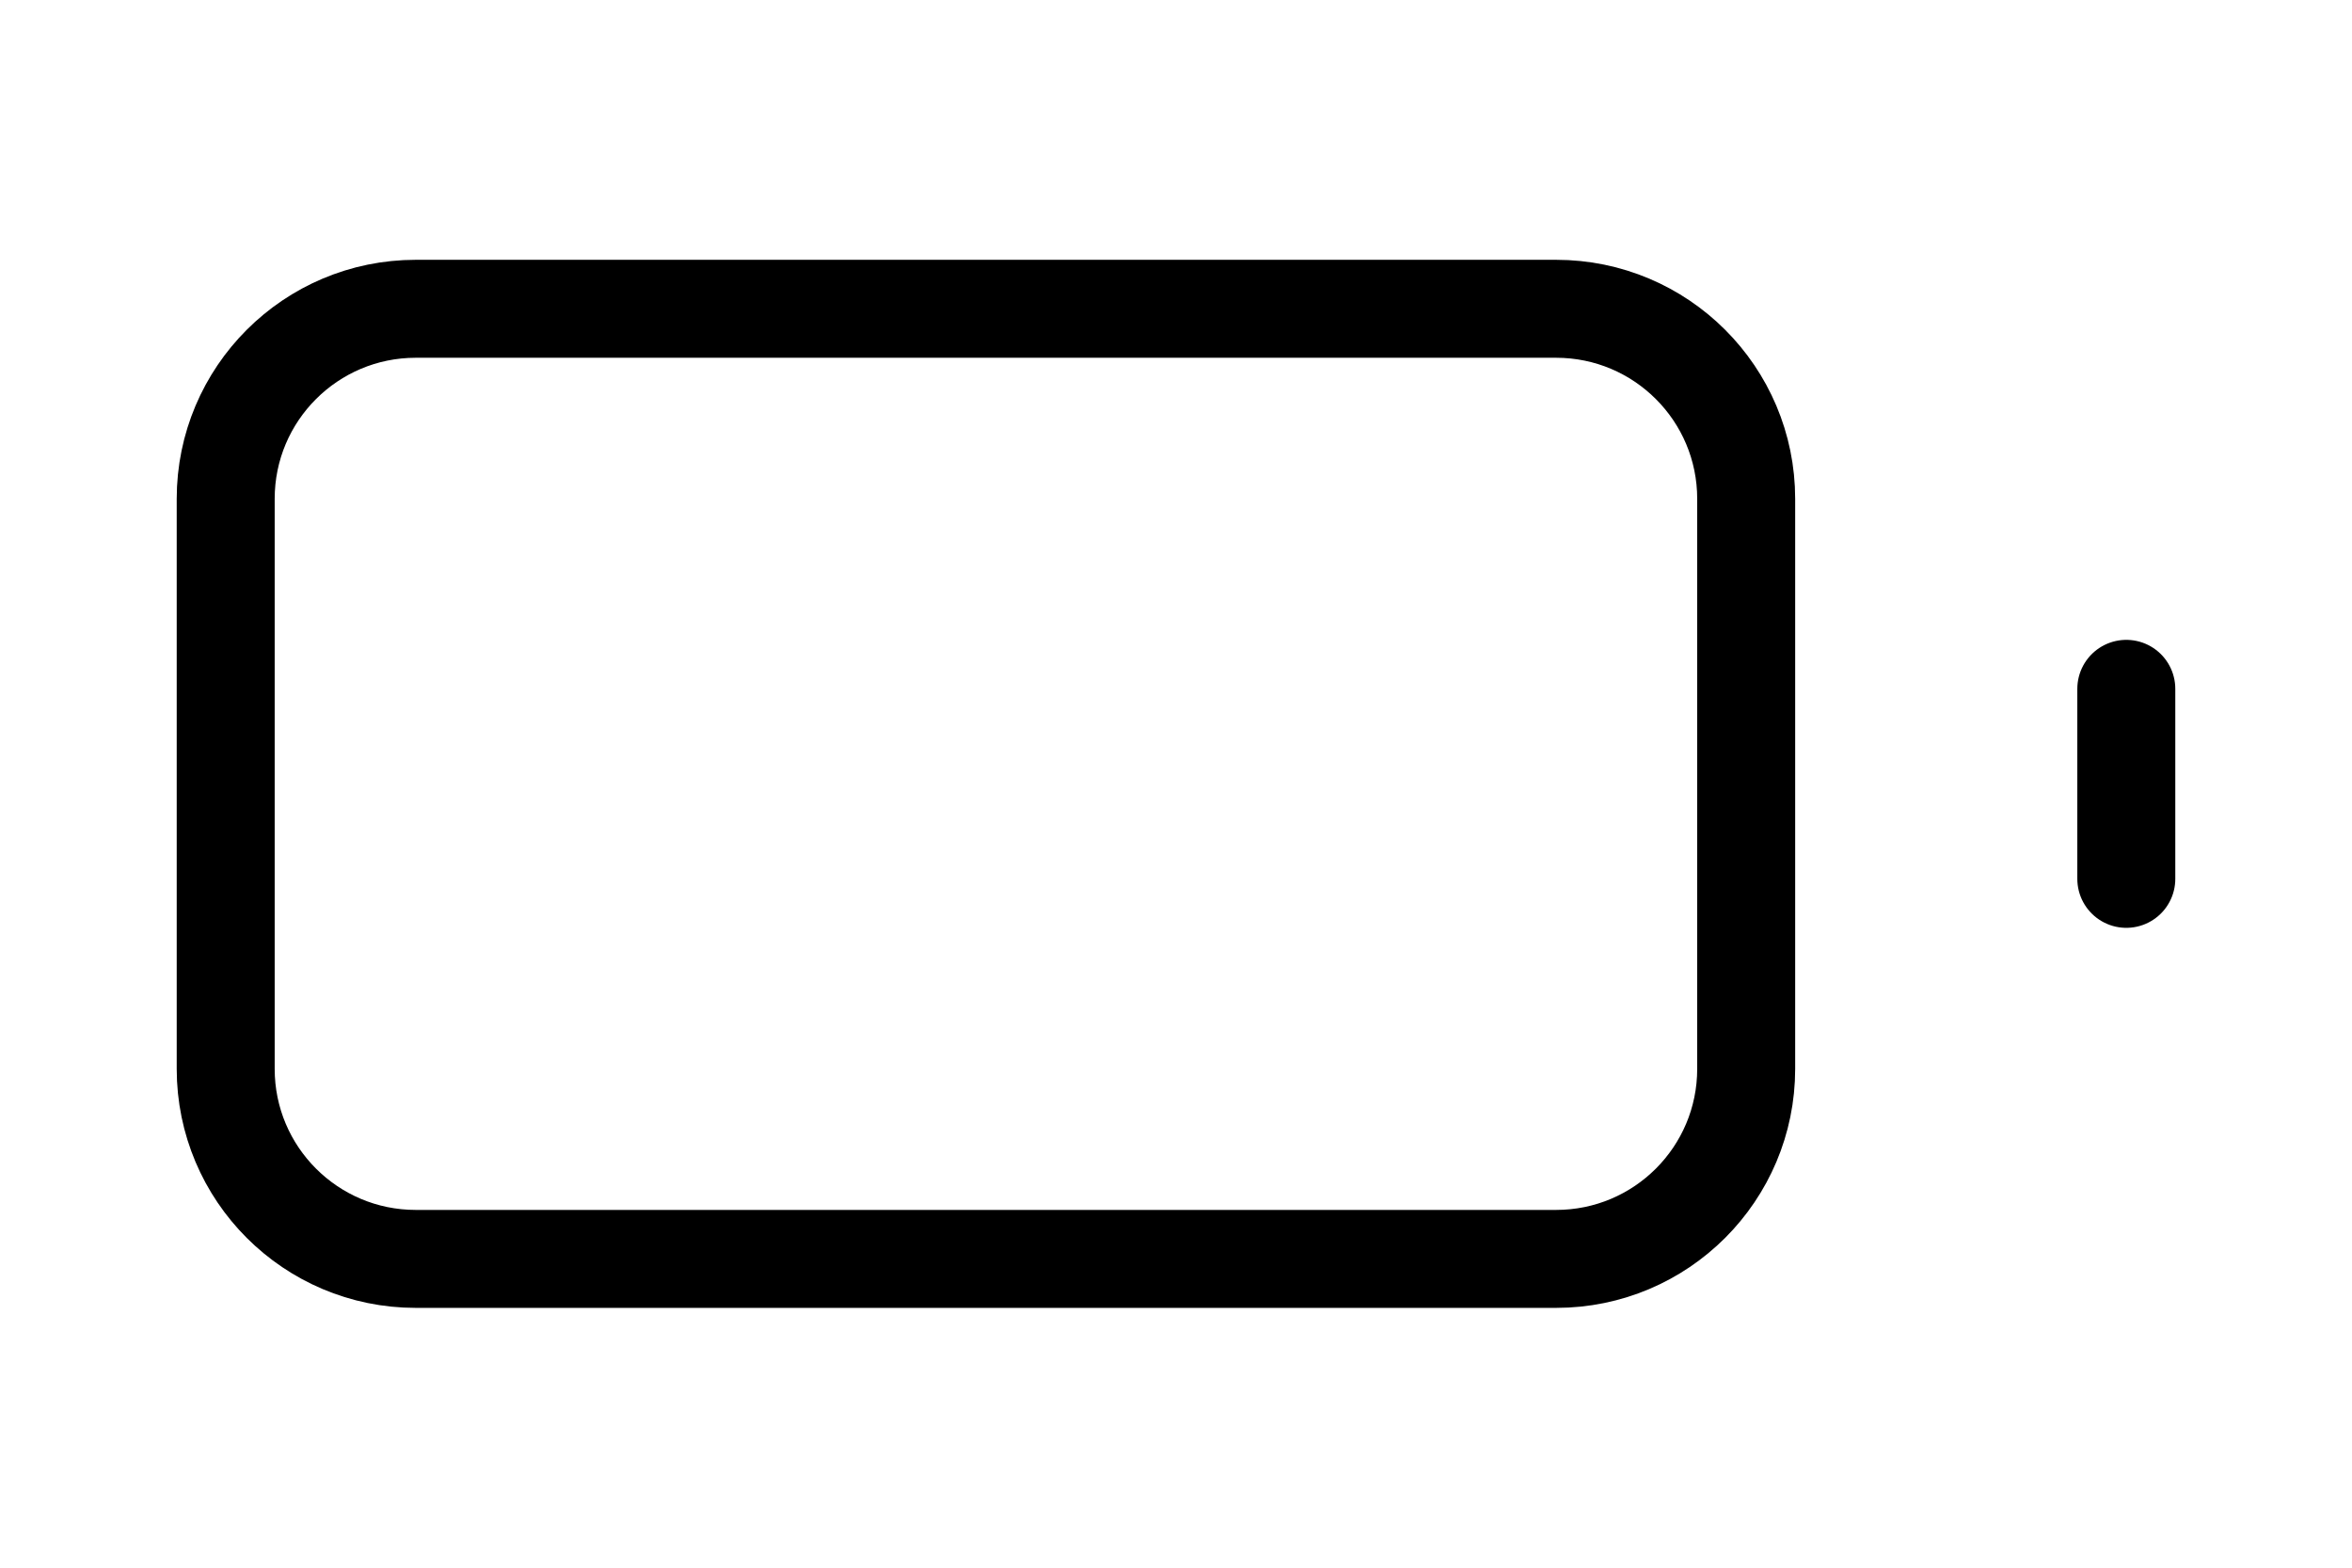
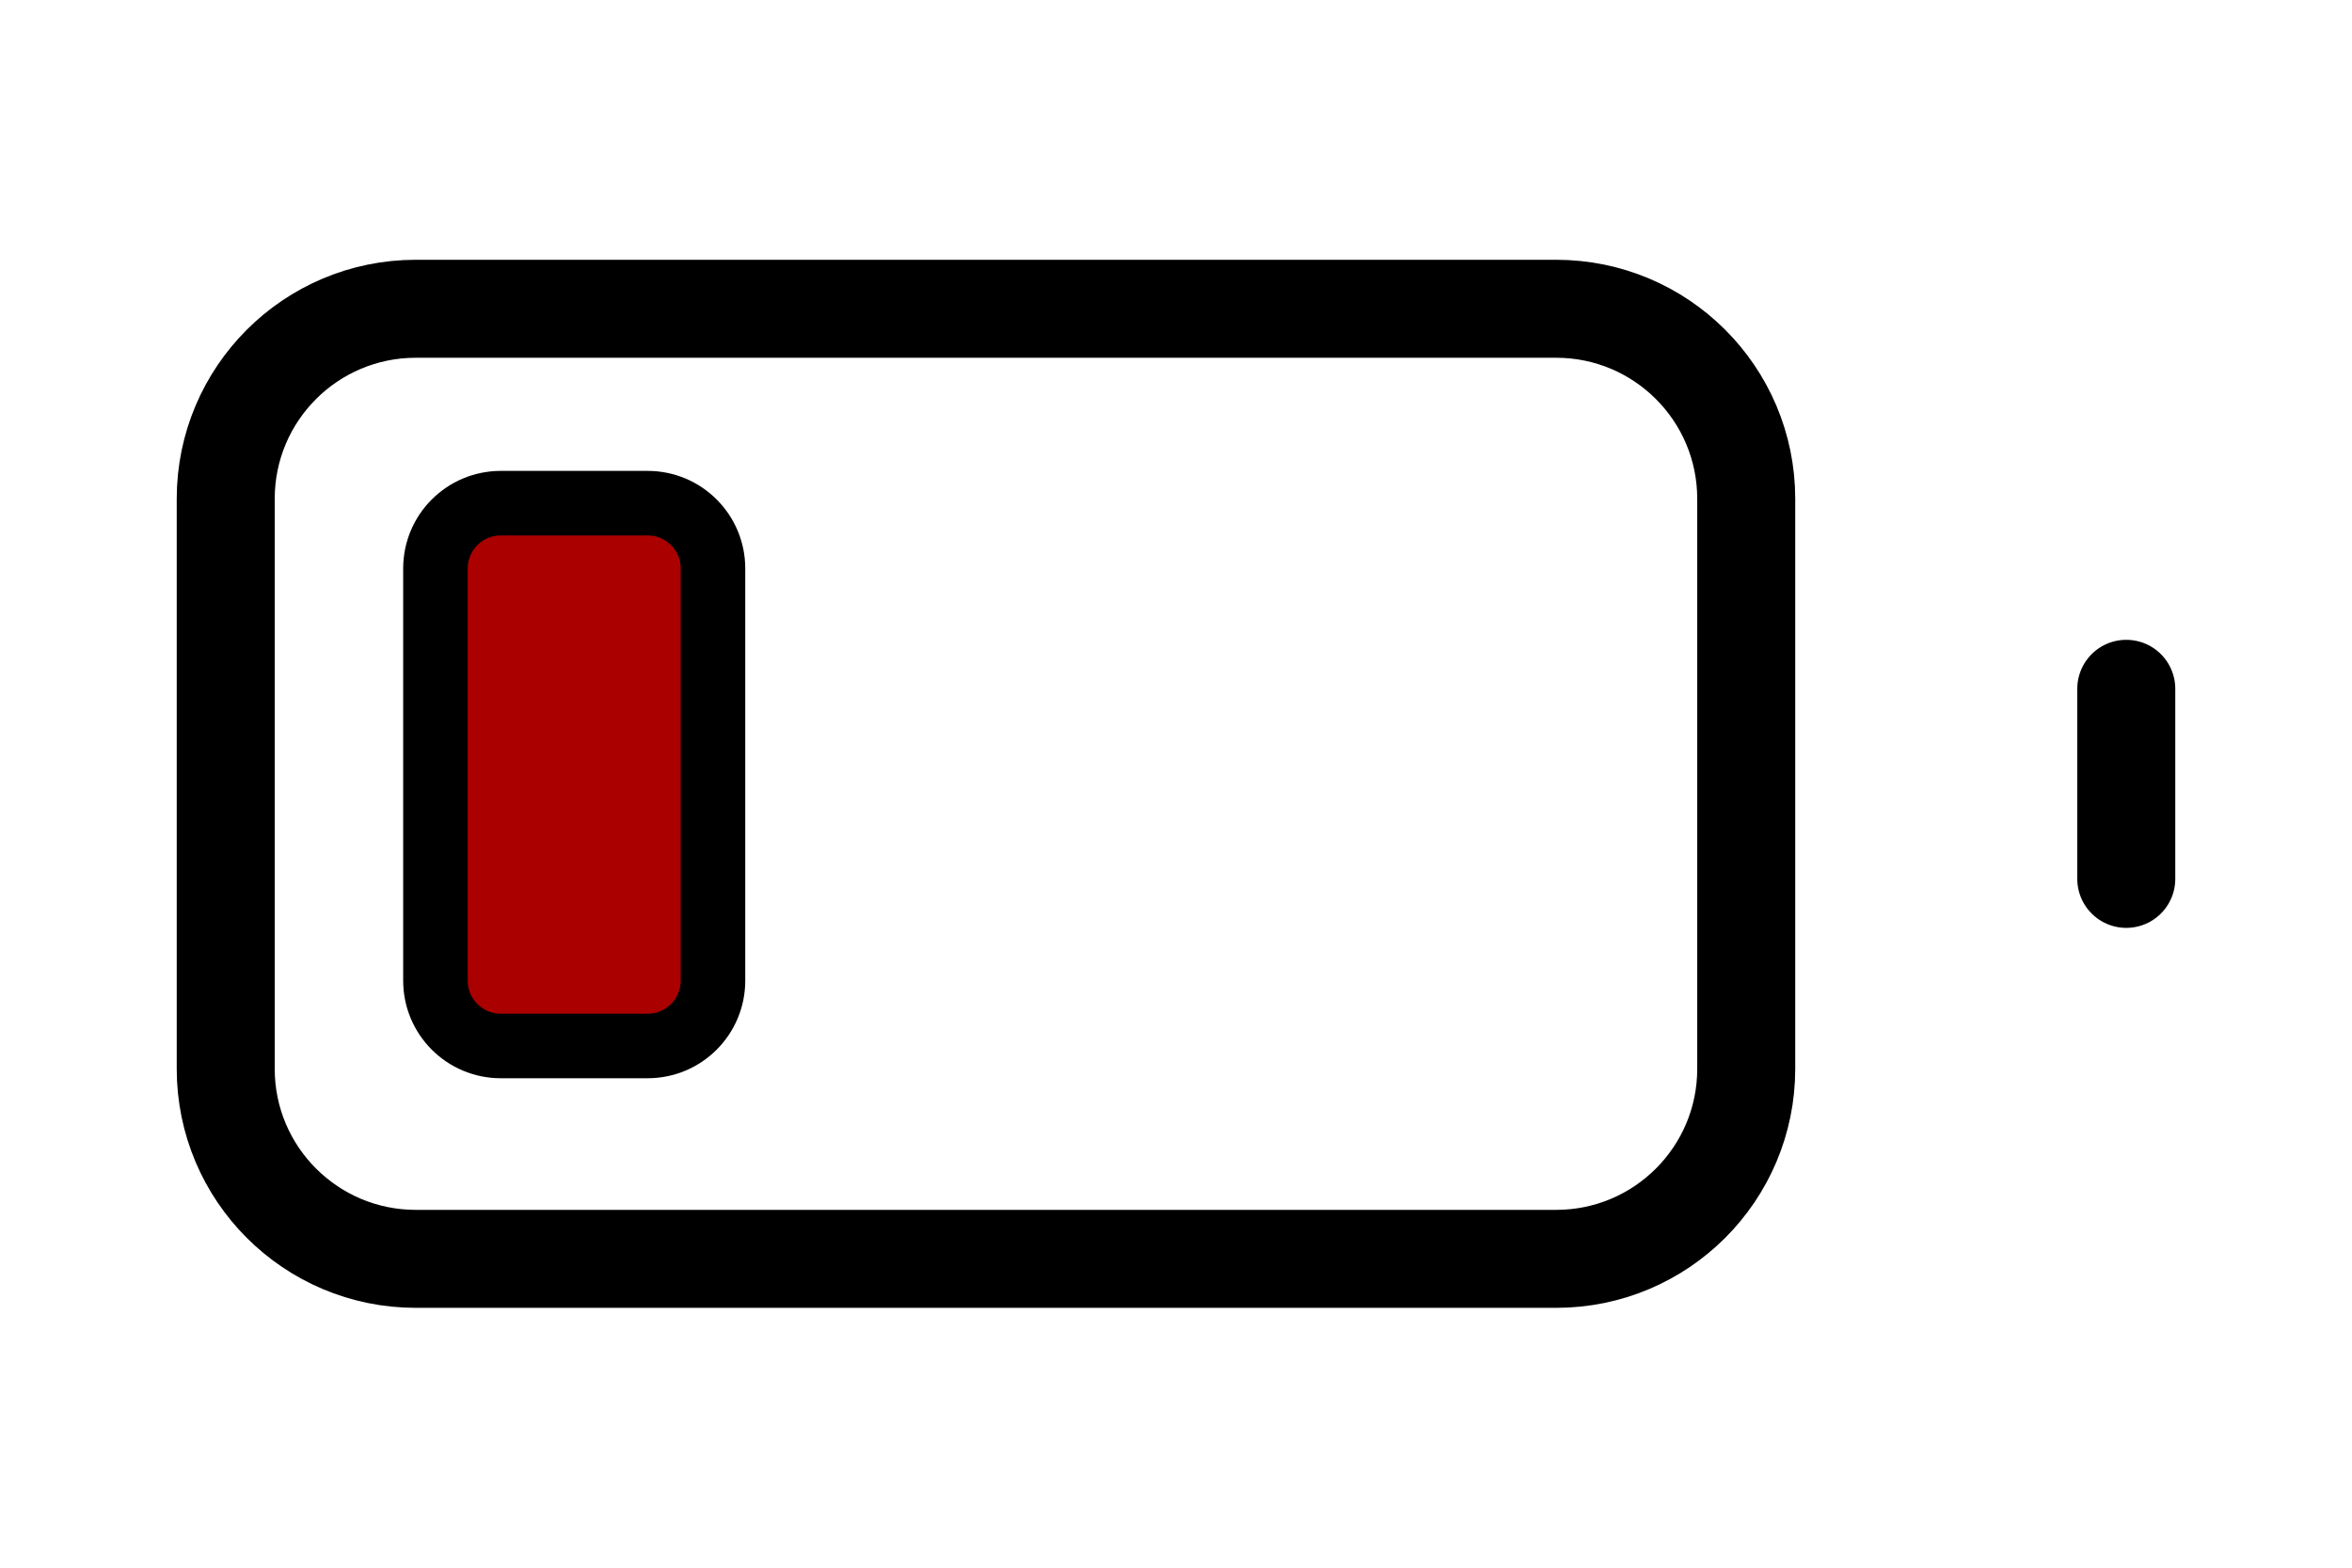
- <svg xmlns="http://www.w3.org/2000/svg" width="36" height="24" viewBox="0 0 36 24" fill="none" stroke="currentColor" stroke-width="2" stroke-linecap="round" stroke-linejoin="round" class="lucide lucide-battery" version="1.1" id="svg1">
-   <defs id="defs1" />
-   <g id="g1" transform="matrix(1.454546,0,0,1.454546,0.545454,-5.454546)" style="stroke-width:1.031;stroke-dasharray:none">
-     <rect width="16" height="10" x="2" y="7" rx="2" ry="2" id="rect1" style="stroke-width:1.031;stroke-dasharray:none" />
-     <line x1="22" x2="22" y1="11" y2="13" id="line1" style="stroke-width:1.031;stroke-dasharray:none" />
+ <svg xmlns="http://www.w3.org/2000/svg" width="36" height="24" viewBox="0 0 36 24" fill="none" stroke="currentColor" stroke-width="2" stroke-linecap="round" stroke-linejoin="round" class="lucide lucide-battery-full" version="1.1" id="svg4">
+   <defs id="defs4" />
+   <rect width="23.273" height="14.545" x="3.455" y="4.727" rx="2.909" ry="2.909" id="rect1" style="stroke-width:1.5;stroke-dasharray:none" />
+   <line x1="32.545" x2="32.545" y1="10.545" y2="13.455" id="line1" style="stroke-width:1.5;stroke-dasharray:none" />
+   <g id="rect2" style="opacity:1">
+     <rect style="fill:#aa0000;stroke:#000000;stroke-width:0.988;stroke-linecap:round;stroke-dasharray:none;fill-opacity:1" id="rect3" width="4.248" height="8.31" x="6.665" y="7.703" rx="1" ry="1" />
  </g>
</svg>
